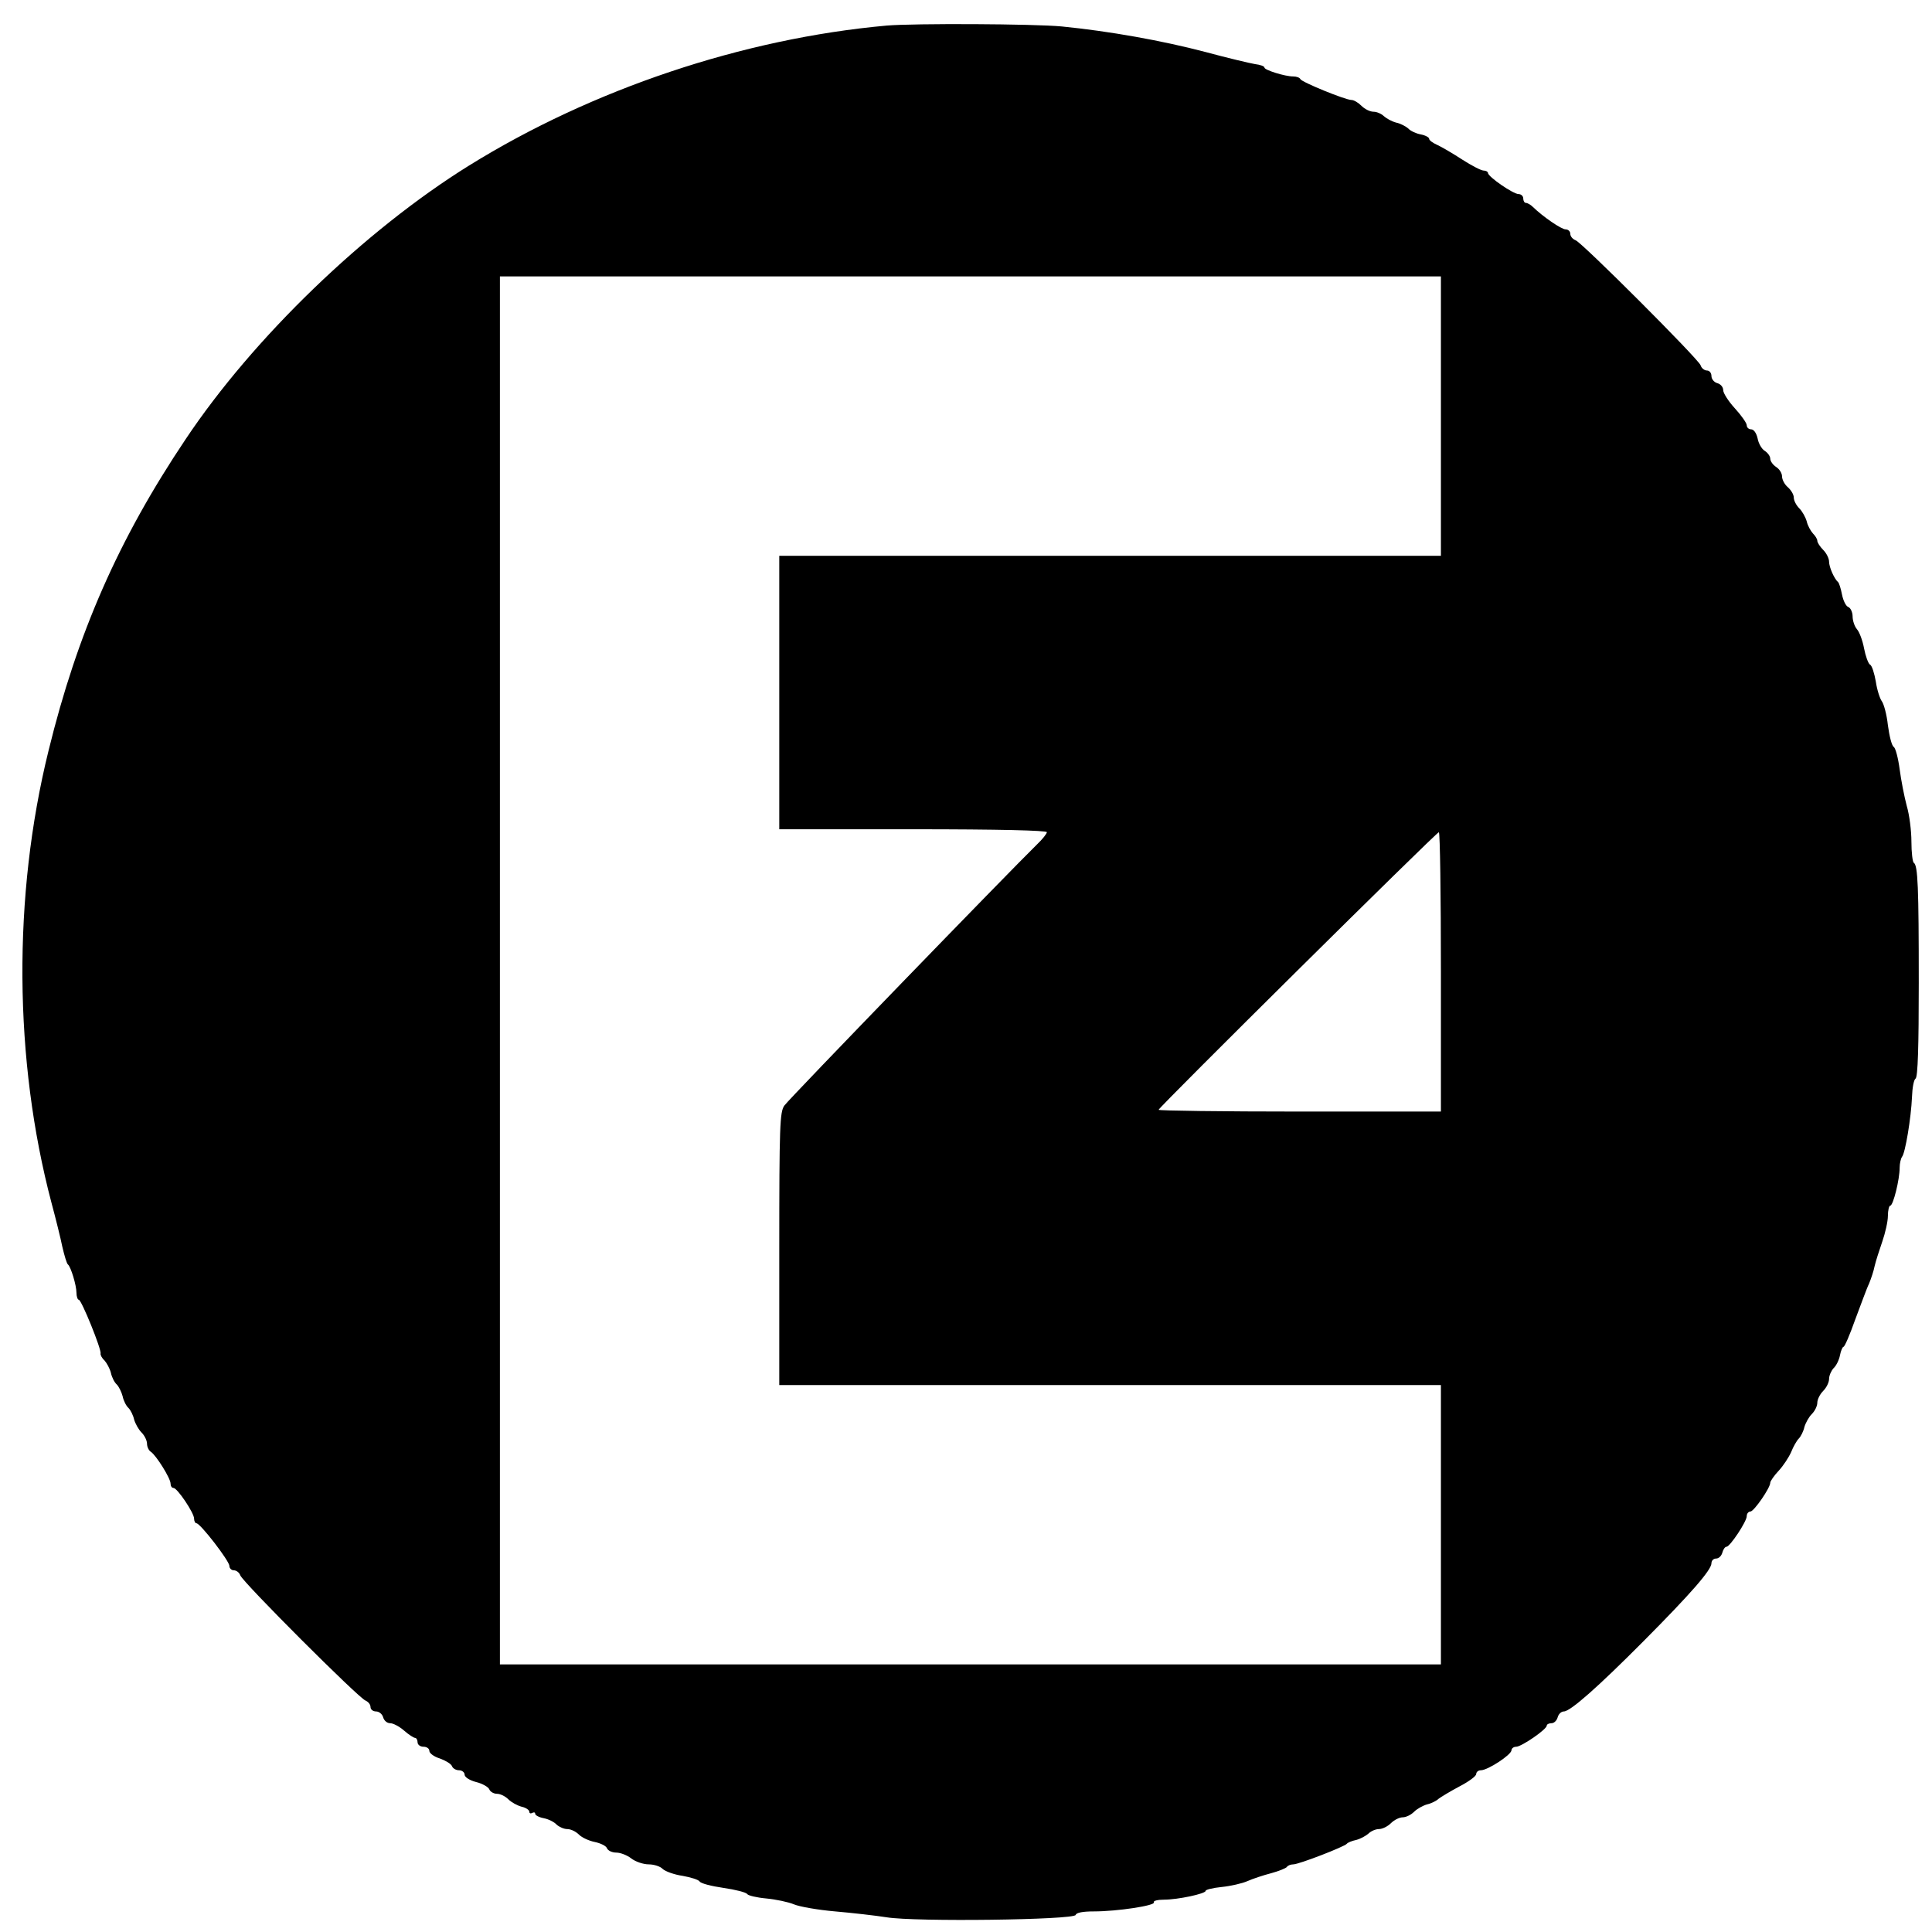
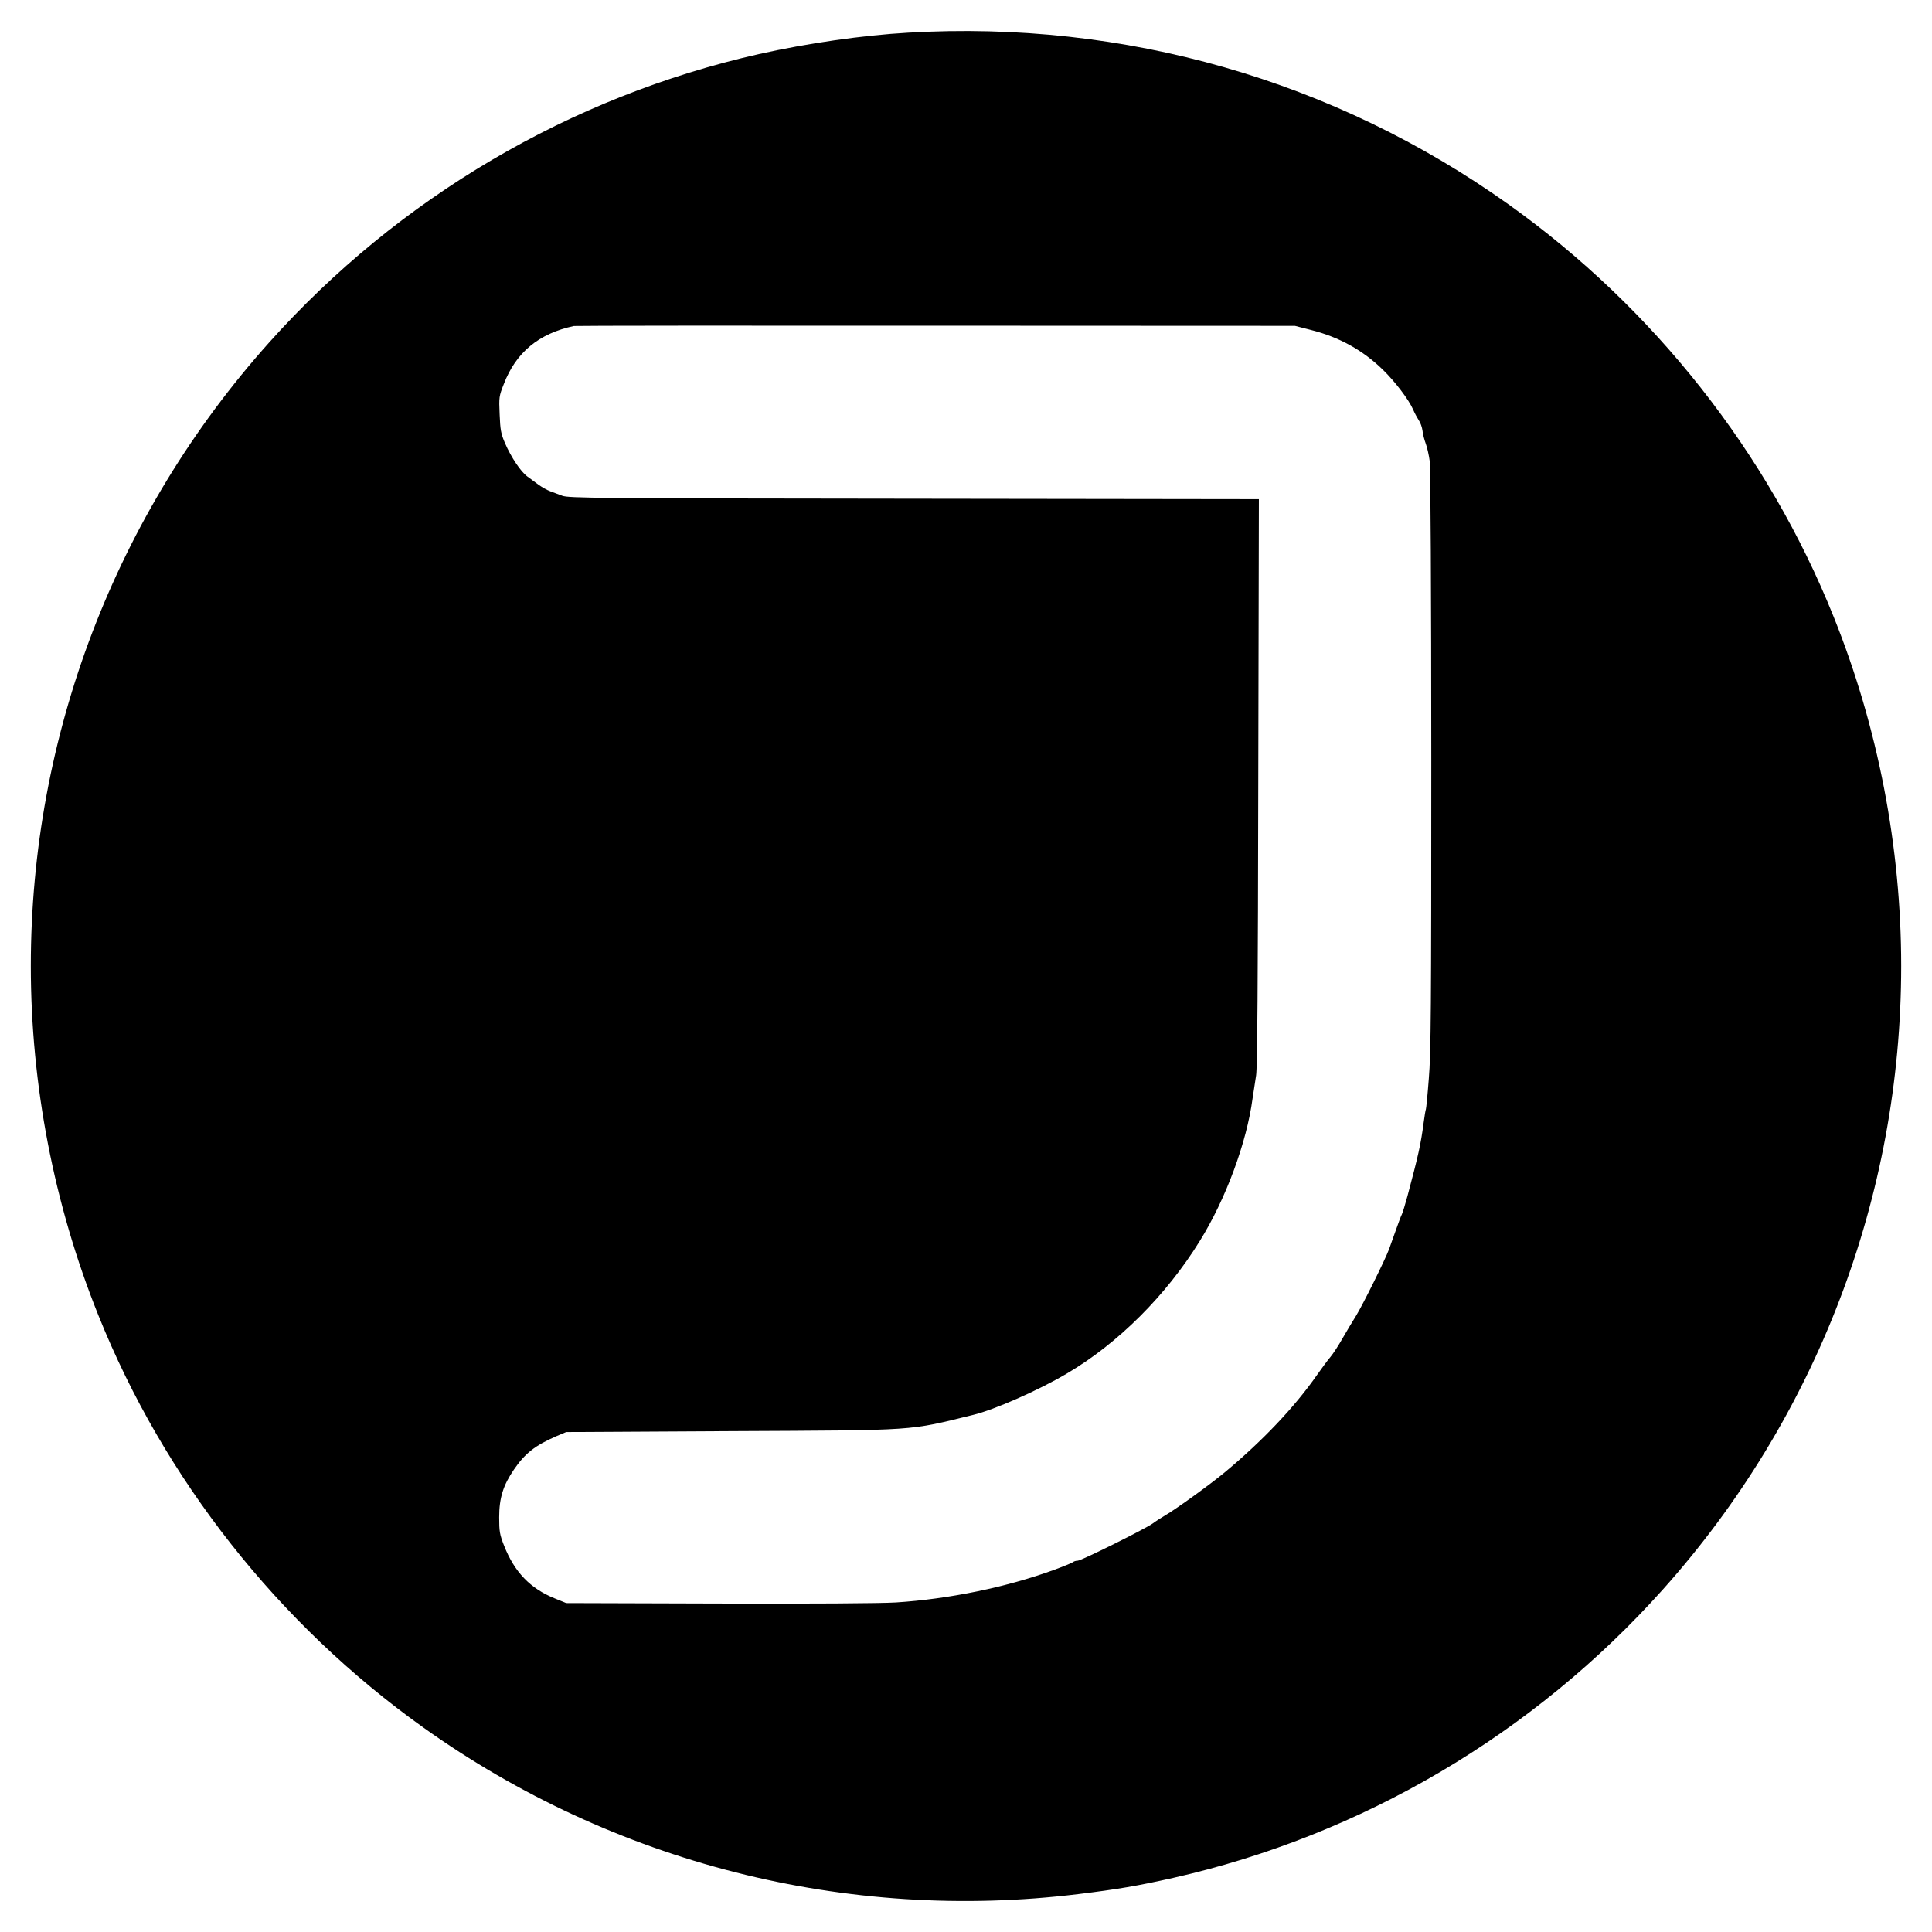
- <svg xmlns="http://www.w3.org/2000/svg" version="1.0" width="657pt" height="657pt" viewBox="0 0 657 657" preserveAspectRatio="xMidYMid meet">
-   <g transform="translate(0,657) scale(0.1,-0.1)" fill="#000000" stroke="none">
-     <path d="M3015 6483 c-488 -44 -1001 -216 -1420 -476 -354 -220 -734 -586 -964 -931 -228 -340 -368 -659 -466 -1059 -122 -494 -118 -1052 10 -1537 14 -52 31 -120 37 -150 7 -30 15 -57 19 -60 10 -8 29 -71 29 -96 0 -13 4 -24 8 -24 9 0 78 -170 74 -183 -1 -4 4 -15 13 -23 8 -9 18 -27 22 -42 3 -15 12 -33 20 -40 7 -7 16 -25 20 -40 3 -15 12 -33 20 -40 7 -7 16 -25 19 -39 4 -14 15 -34 25 -44 11 -11 19 -28 19 -39 0 -10 6 -23 13 -27 18 -12 67 -90 67 -108 0 -8 4 -15 10 -15 13 0 70 -85 70 -104 0 -9 4 -16 8 -16 13 0 112 -128 112 -145 0 -8 7 -15 15 -15 9 0 19 -8 22 -17 9 -24 403 -418 426 -426 9 -4 17 -13 17 -22 0 -8 8 -15 19 -15 10 0 21 -9 24 -20 3 -11 13 -20 24 -20 10 0 31 -11 47 -25 16 -14 33 -25 38 -25 4 0 8 -7 8 -15 0 -8 9 -15 20 -15 11 0 20 -6 20 -14 0 -8 16 -20 36 -26 19 -7 38 -18 41 -26 3 -8 14 -14 24 -14 10 0 19 -7 19 -15 0 -8 16 -19 39 -25 21 -5 42 -17 45 -25 3 -8 15 -15 26 -15 11 0 28 -8 39 -19 10 -10 30 -21 45 -25 14 -3 26 -11 26 -17 0 -6 5 -7 10 -4 6 3 10 2 10 -3 0 -5 13 -12 29 -15 16 -3 36 -13 44 -22 9 -8 25 -15 36 -15 12 0 29 -8 40 -19 10 -10 34 -21 54 -25 19 -4 38 -13 41 -21 3 -8 17 -15 32 -15 14 0 37 -9 51 -20 14 -11 41 -20 59 -20 18 0 40 -7 48 -16 9 -8 39 -19 67 -23 28 -5 54 -13 58 -19 4 -7 40 -16 81 -22 41 -6 77 -15 81 -21 3 -5 32 -12 65 -15 32 -3 75 -12 94 -20 19 -8 82 -19 140 -24 58 -5 137 -14 175 -20 96 -16 637 -9 643 8 2 8 25 12 62 12 79 0 211 20 204 31 -3 5 13 9 35 9 46 0 141 20 141 30 0 4 24 10 54 13 30 3 70 12 88 20 18 8 54 20 81 27 26 7 50 17 53 21 3 5 13 9 22 9 19 0 174 60 182 70 3 4 17 10 32 13 15 4 33 14 42 22 8 8 24 15 35 15 12 0 30 9 41 20 11 11 29 20 40 20 11 0 28 8 39 19 10 10 30 21 44 25 14 3 32 12 39 19 8 6 39 25 71 42 31 16 57 35 57 42 0 7 7 13 16 13 23 0 103 52 104 68 0 6 7 12 16 12 18 0 104 59 104 72 0 4 7 8 16 8 9 0 18 9 21 20 3 11 12 20 21 20 22 0 116 83 272 240 159 160 230 241 230 264 0 9 7 16 16 16 9 0 18 9 21 20 3 11 9 20 14 20 12 0 69 86 69 104 0 9 6 16 13 16 12 1 67 80 67 98 0 5 13 24 29 41 15 16 34 45 42 63 7 18 19 39 26 46 7 7 16 25 19 39 4 14 15 34 25 44 11 11 19 28 19 39 0 11 9 29 20 40 11 11 20 29 20 41 0 11 7 27 15 36 9 8 19 28 22 44 3 16 9 29 12 29 4 0 22 42 40 93 19 50 39 106 47 122 7 17 16 44 19 60 4 17 16 54 26 83 10 29 19 68 19 87 0 19 4 35 8 35 10 0 32 89 32 129 0 15 4 31 8 37 11 12 31 133 34 204 1 30 6 58 12 62 8 5 11 111 11 325 0 327 -3 401 -17 409 -4 3 -8 35 -8 72 0 37 -7 92 -16 122 -8 30 -19 86 -24 124 -5 38 -14 72 -20 76 -7 4 -15 37 -20 74 -4 37 -14 73 -21 82 -6 8 -16 38 -20 66 -5 28 -13 55 -20 58 -6 4 -15 29 -20 55 -5 27 -16 56 -24 65 -8 9 -15 29 -15 44 0 14 -7 29 -15 32 -8 3 -17 22 -21 42 -4 21 -10 39 -13 42 -13 11 -31 51 -31 70 0 11 -9 29 -20 40 -11 11 -20 25 -20 31 0 6 -7 17 -15 25 -8 9 -18 27 -21 41 -4 14 -15 34 -25 44 -11 11 -19 27 -19 37 0 10 -9 25 -20 35 -11 9 -20 26 -20 37 0 11 -9 25 -20 32 -11 7 -20 20 -20 28 0 8 -8 20 -19 27 -10 6 -21 25 -24 42 -4 18 -13 31 -22 31 -8 0 -15 6 -15 14 0 7 -18 33 -40 57 -22 24 -40 52 -40 62 0 11 -9 21 -20 24 -11 3 -20 14 -20 24 0 11 -7 19 -15 19 -9 0 -19 8 -22 18 -9 23 -403 417 -425 425 -10 4 -18 13 -18 22 0 8 -7 15 -16 15 -14 0 -76 42 -112 77 -7 7 -18 13 -23 13 -5 0 -9 7 -9 15 0 8 -7 15 -16 15 -18 0 -104 59 -104 72 0 4 -7 8 -15 8 -8 0 -41 17 -72 37 -32 21 -70 43 -85 50 -16 7 -28 16 -28 21 0 5 -13 12 -29 15 -16 3 -35 12 -42 20 -8 7 -26 17 -41 20 -15 4 -33 14 -42 22 -8 8 -24 15 -35 15 -12 0 -30 9 -41 20 -11 11 -26 20 -34 20 -21 0 -170 61 -174 71 -2 5 -13 9 -24 9 -29 0 -98 22 -98 30 0 5 -15 10 -32 12 -18 3 -94 21 -168 41 -148 39 -328 71 -489 87 -95 9 -503 11 -596 3z m1885 -1328 l0 -475 -1125 0 -1125 0 0 -465 0 -465 455 0 c293 0 455 -4 455 -10 0 -5 -15 -24 -34 -42 -94 -92 -844 -866 -859 -888 -15 -22 -17 -68 -17 -487 l0 -463 1125 0 1125 0 0 -475 0 -475 -1600 0 -1600 0 0 2360 0 2360 1600 0 1600 0 0 -475z m0 -1890 l0 -475 -480 0 c-264 0 -480 3 -480 6 0 8 944 943 953 944 4 0 7 -214 7 -475z" />
+ <svg xmlns="http://www.w3.org/2000/svg" version="1.0" width="1254pt" height="1254pt" viewBox="0 0 1254 1254" preserveAspectRatio="xMidYMid meet">
+   <g transform="translate(0,1254) scale(0.1,-0.1)" fill="#000000" stroke="none">
+     <path d="M5895 12328 c-298 -17 -656 -69 -969 -139 -1223 -276 -2338 -932 -3179 -1872 -997 -1114 -1547 -2552 -1547 -4047 0 -771 150 -1549 438 -2266 427 -1065 1168 -2005 2110 -2677 1234 -880 2748 -1265 4252 -1081 252 31 383 53 614 105 1223 276 2338 932 3179 1872 997 1114 1547 2552 1547 4047 0 771 -150 1549 -438 2266 -427 1065 -1168 2005 -2110 2677 -1132 807 -2494 1197 -3897 1115z m2615 -1930 c182 -46 336 -131 467 -259 79 -77 167 -193 195 -257 11 -26 29 -58 38 -72 10 -14 20 -43 23 -65 2 -22 12 -60 21 -84 9 -24 21 -76 26 -115 5 -41 10 -859 10 -1942 0 -1608 -2 -1899 -16 -2065 -8 -106 -17 -195 -19 -199 -2 -3 -9 -44 -15 -90 -18 -137 -34 -209 -105 -475 -15 -55 -31 -107 -36 -117 -5 -9 -22 -54 -38 -100 -16 -46 -37 -102 -45 -126 -26 -70 -171 -362 -214 -432 -23 -36 -62 -102 -88 -147 -26 -46 -61 -100 -78 -120 -18 -21 -57 -74 -88 -118 -146 -209 -352 -426 -598 -631 -95 -79 -318 -240 -389 -281 -25 -15 -60 -37 -77 -50 -47 -35 -466 -243 -489 -243 -12 0 -25 -4 -30 -9 -6 -5 -62 -28 -125 -51 -307 -112 -680 -189 -1025 -211 -96 -6 -555 -9 -1150 -7 l-990 3 -76 31 c-158 64 -260 171 -327 341 -29 74 -32 93 -32 185 0 125 26 208 96 310 72 105 137 156 275 216 l64 27 1075 6 c1225 6 1138 1 1565 105 138 33 426 160 610 269 333 196 645 508 863 861 168 271 304 638 342 924 7 47 17 114 23 150 8 46 12 615 14 1902 l4 1838 -2238 3 c-2071 2 -2241 4 -2283 19 -25 9 -61 23 -80 30 -19 7 -53 26 -75 42 -22 17 -55 40 -72 53 -43 31 -106 126 -145 216 -27 63 -31 87 -35 187 -5 111 -4 119 27 197 79 206 227 328 455 377 11 2 1069 3 2350 2 l2330 -1 105 -27z" />
  </g>
</svg>
